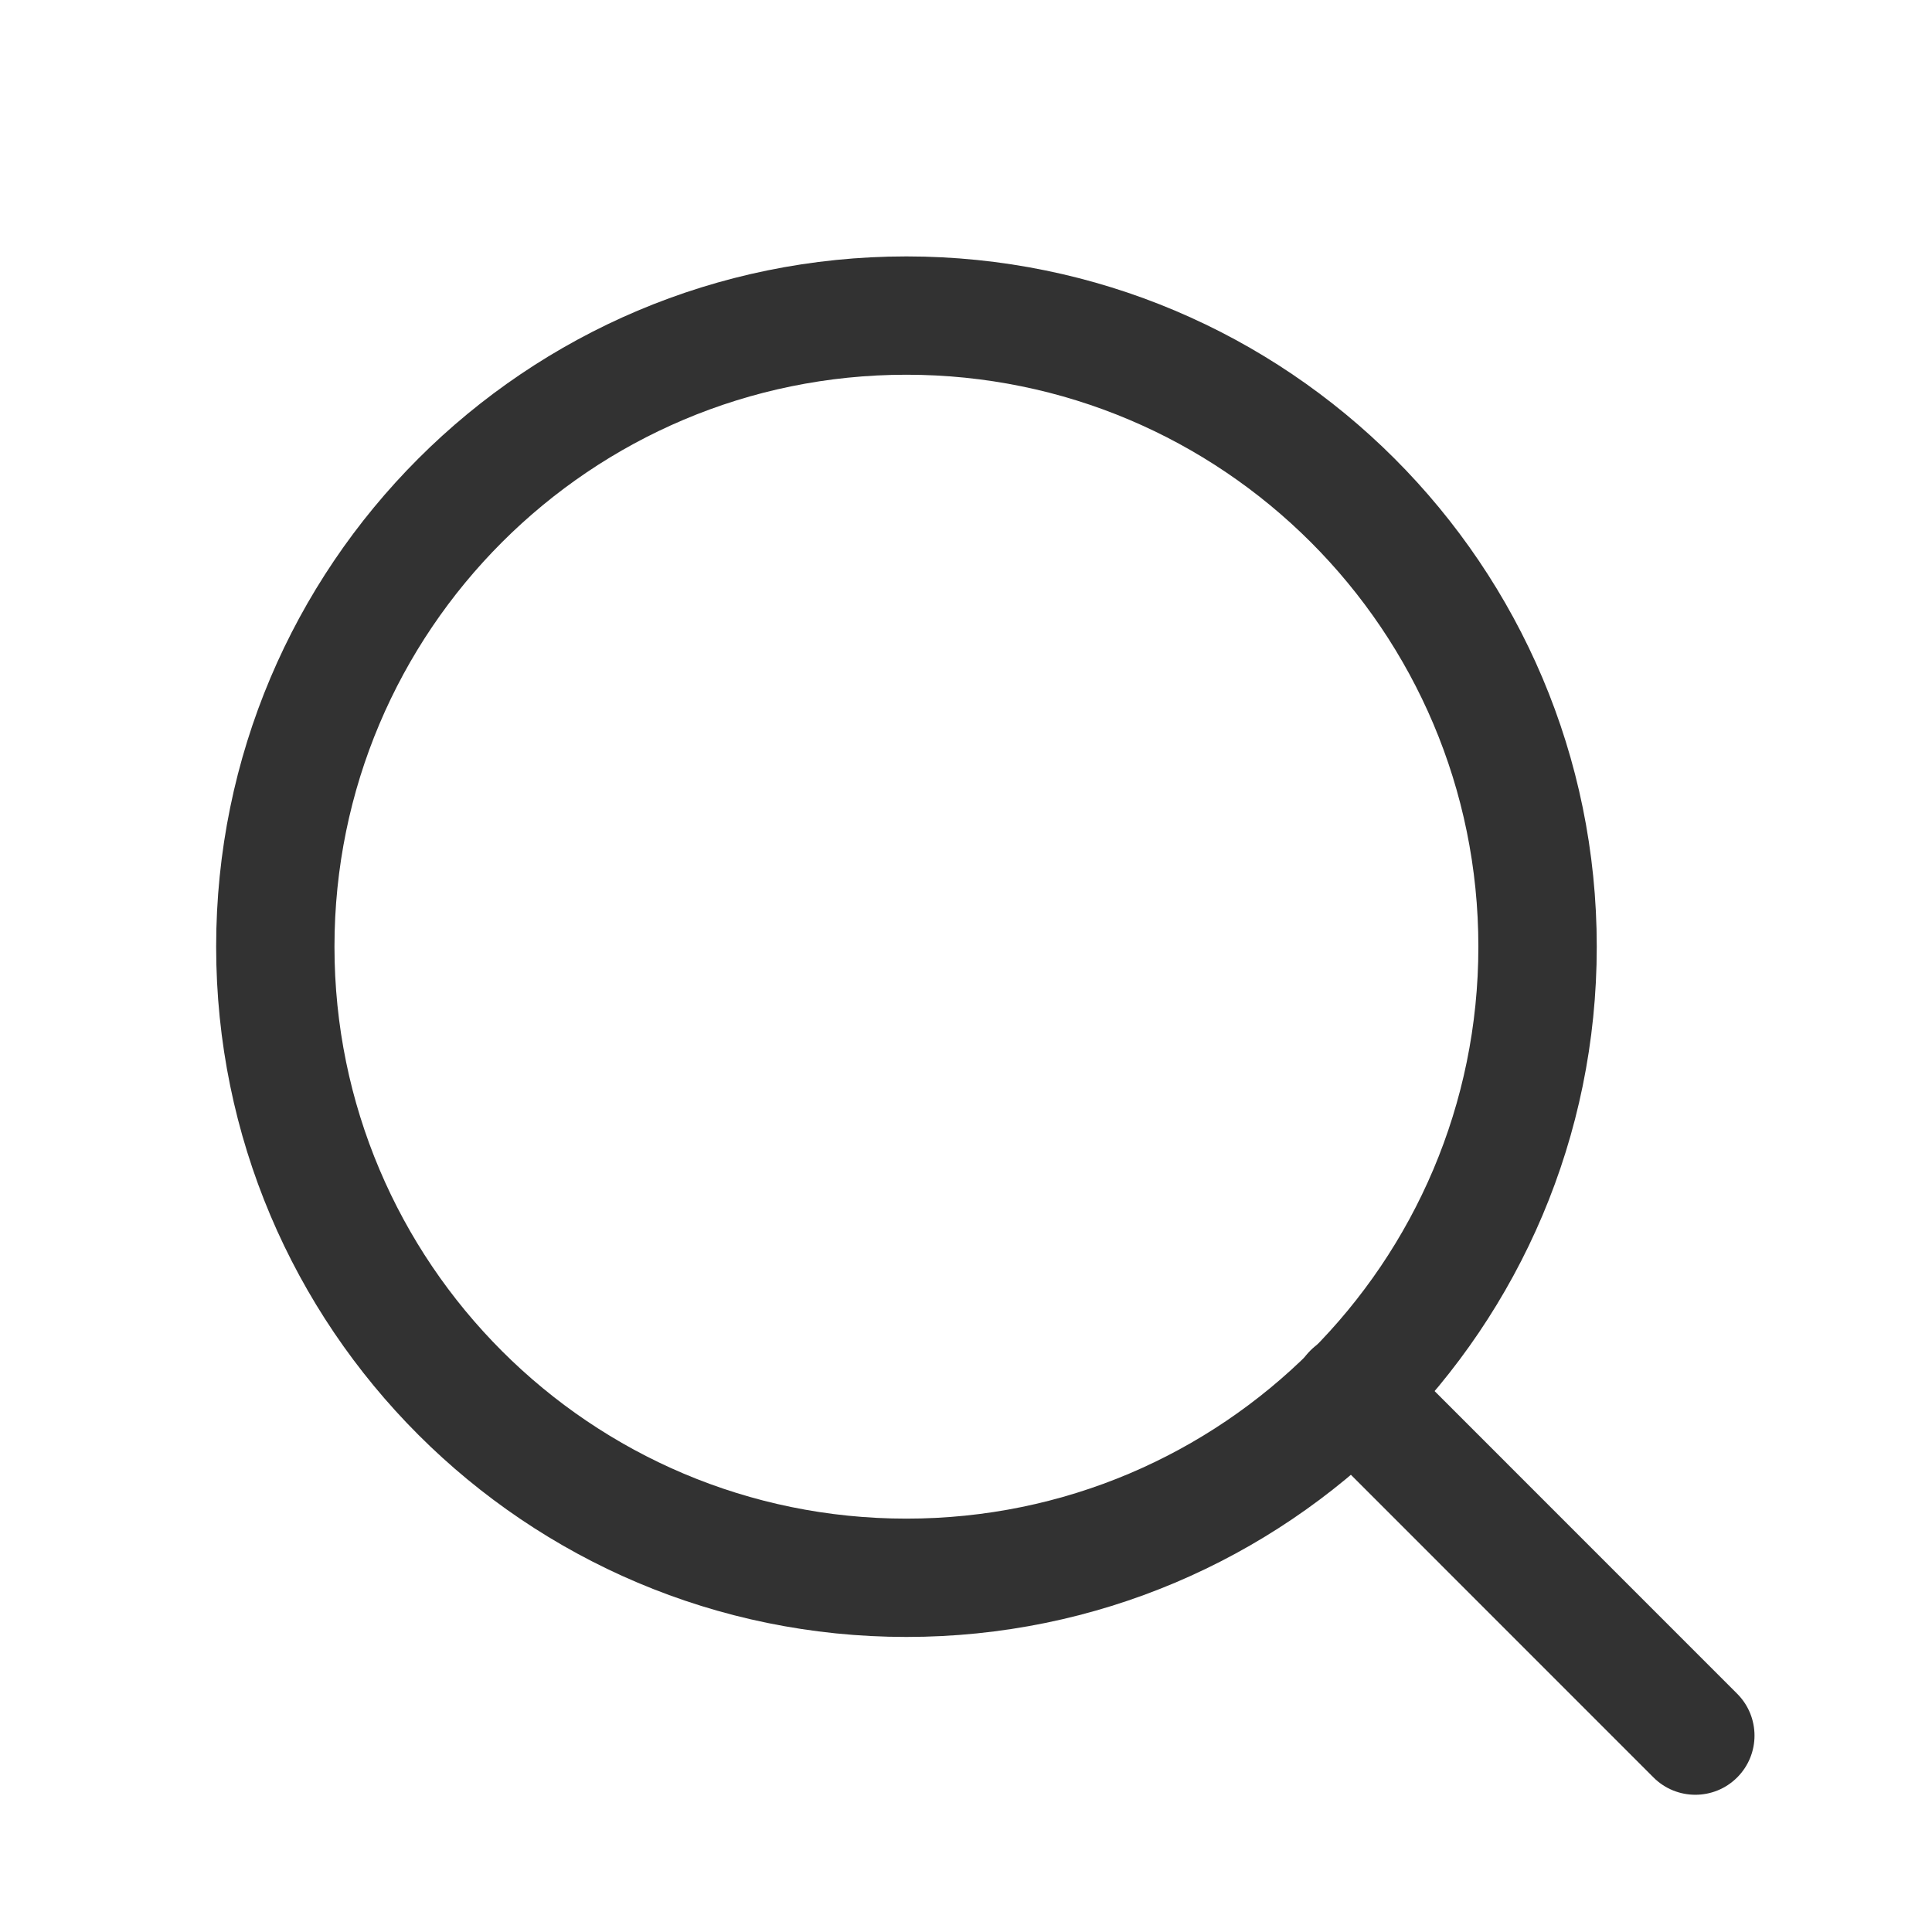
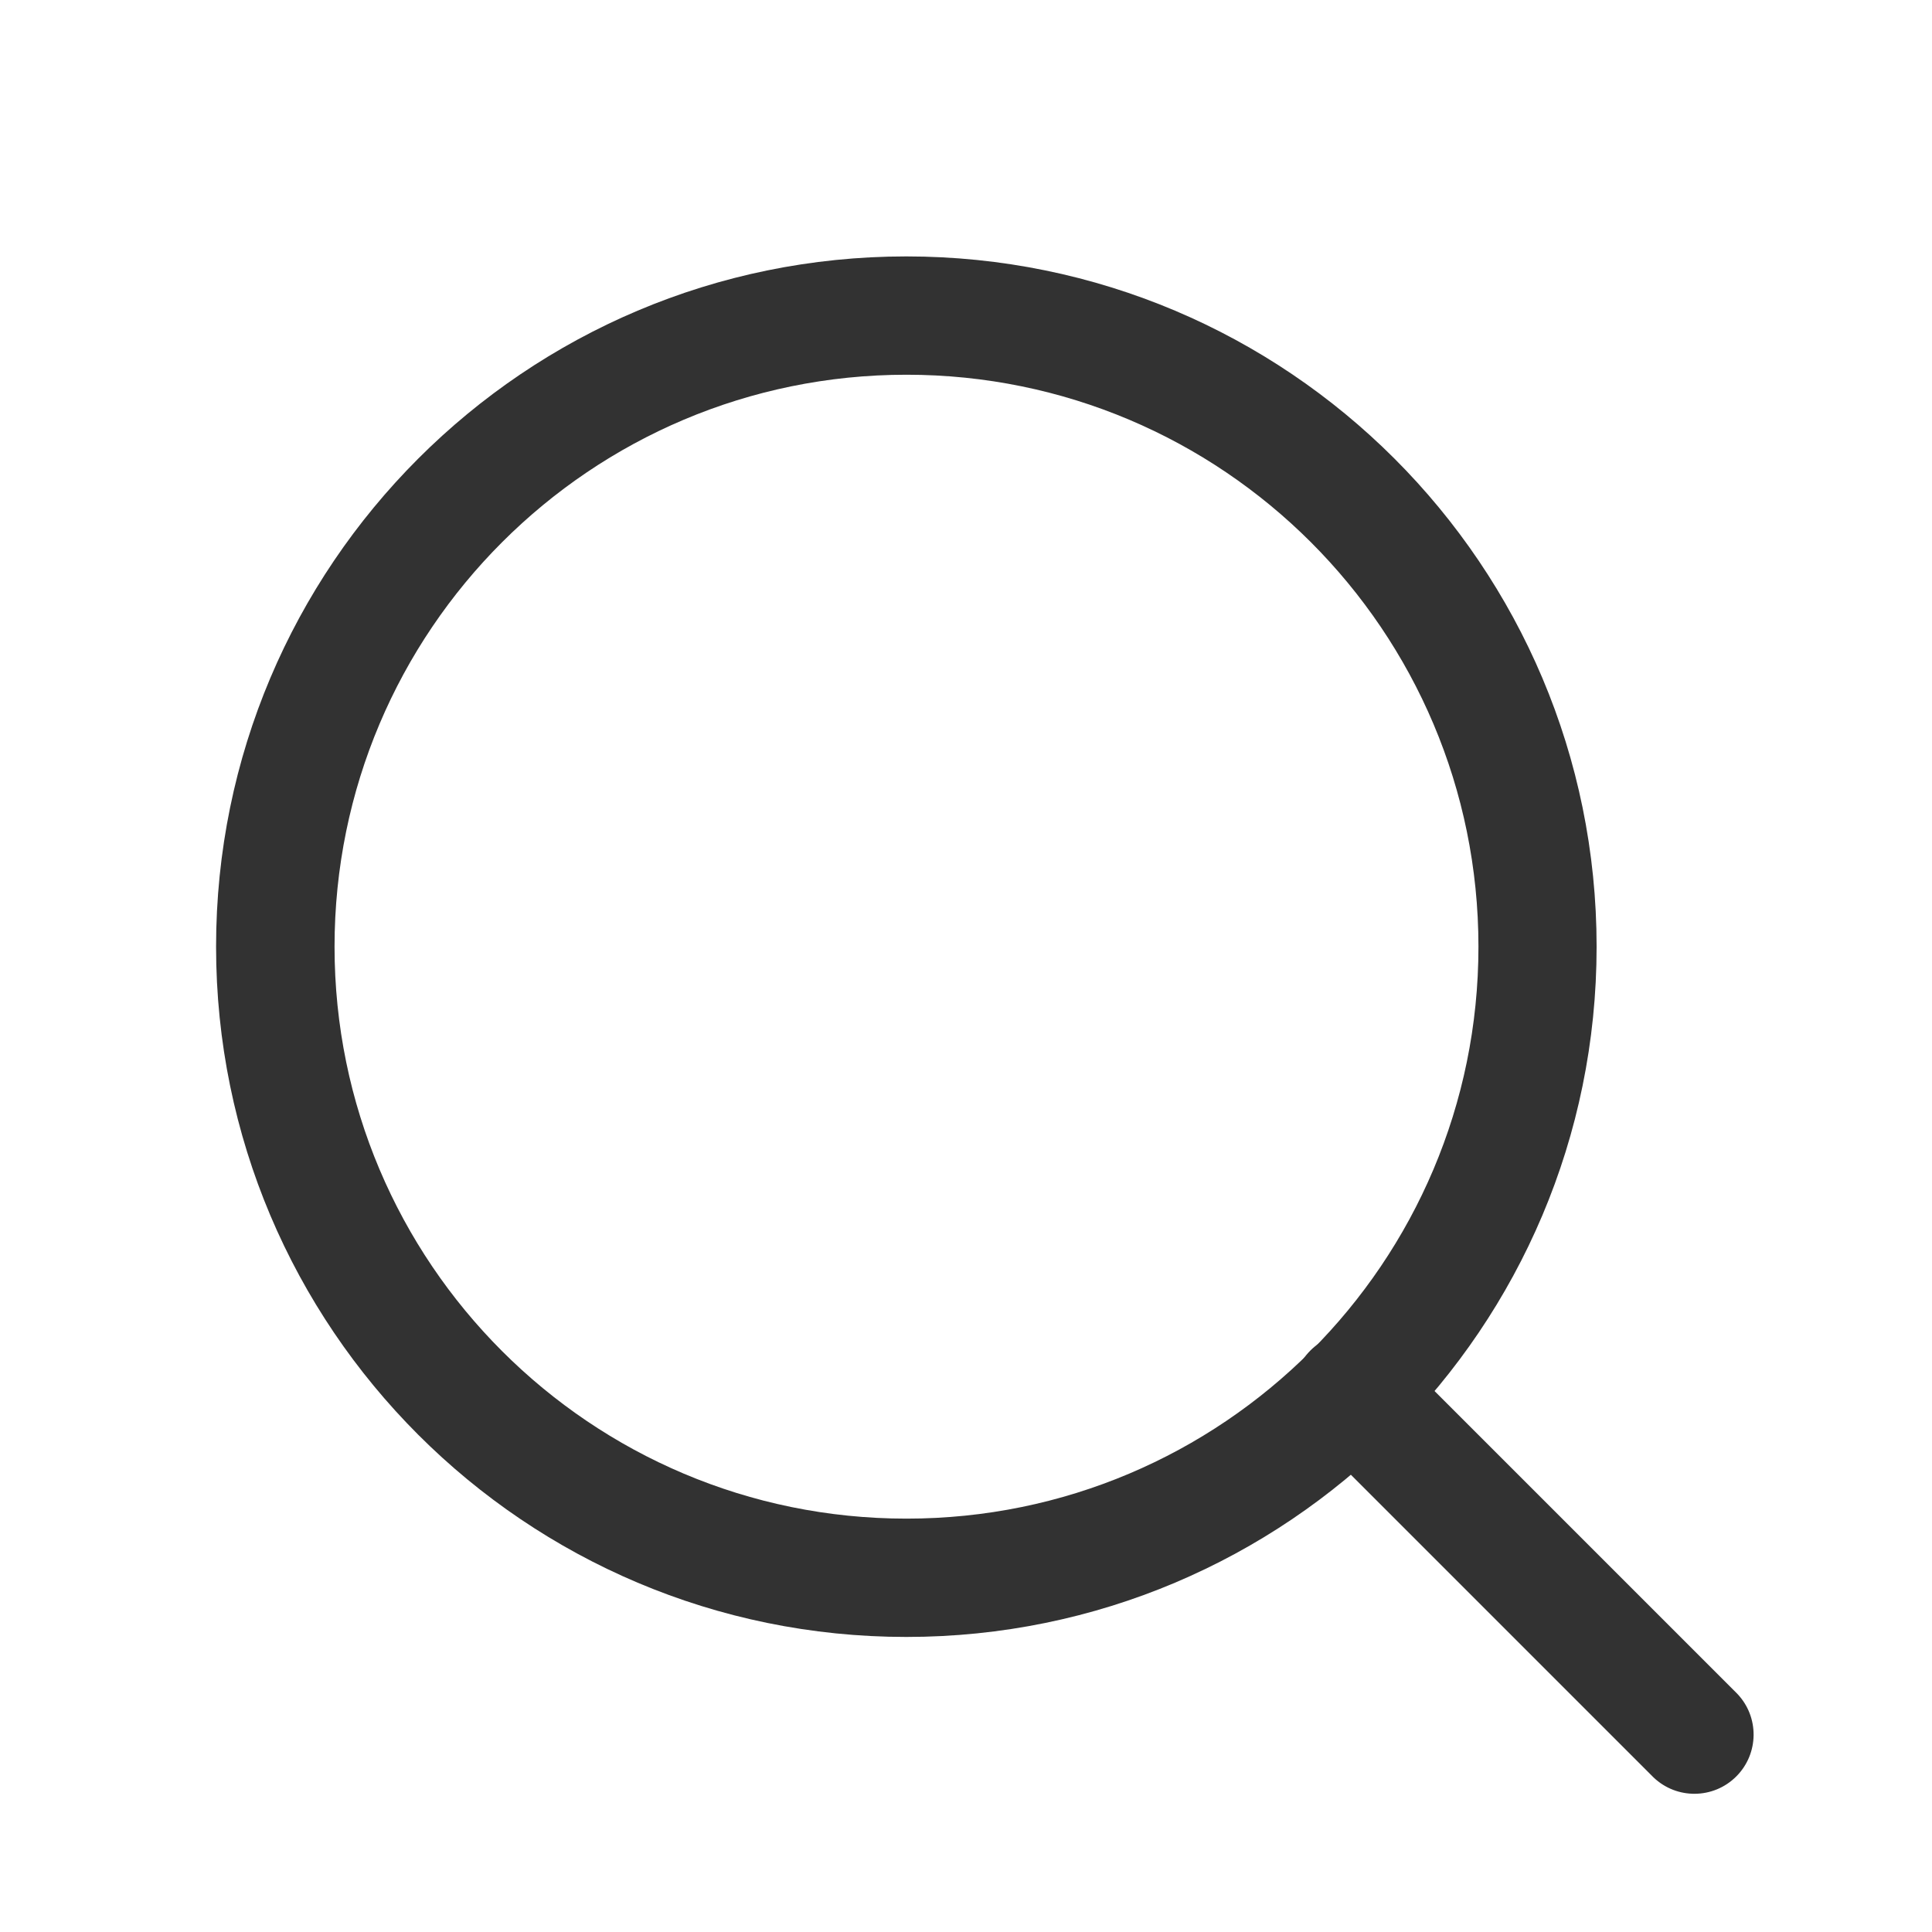
- <svg xmlns="http://www.w3.org/2000/svg" width="25" height="25" viewBox="0 0 25 25" fill="none">
-   <path fill-rule="evenodd" clip-rule="evenodd" d="M11.729 4.849C7.642 4.849 4.328 8.162 4.328 12.25C4.328 16.337 7.642 19.651 11.729 19.651C15.817 19.651 19.13 16.337 19.13 12.25C19.13 8.162 15.817 4.849 11.729 4.849ZM2.797 12.25C2.797 7.317 6.796 3.318 11.729 3.318C16.662 3.318 20.662 7.317 20.662 12.25C20.662 17.183 16.662 21.182 11.729 21.182C6.796 21.182 2.797 17.183 2.797 12.25Z" fill="#323232" />
-   <path fill-rule="evenodd" clip-rule="evenodd" d="M16.956 17.476C17.255 17.177 17.74 17.177 18.039 17.476L22.479 21.917C22.778 22.216 22.778 22.701 22.479 23C22.18 23.299 21.695 23.299 21.396 23L16.956 18.559C16.657 18.26 16.657 17.775 16.956 17.476Z" fill="#323232" />
+ <svg xmlns="http://www.w3.org/2000/svg" width="25" height="25" fill="none">
+   <path fill="#323232" fill-rule="evenodd" d="M11.73 4.849a7.401 7.401 0 1 0 0 14.802 7.401 7.401 0 0 0 0-14.802M2.796 12.25a8.932 8.932 0 1 1 17.864 0 8.932 8.932 0 0 1-17.864 0" clip-rule="evenodd" />
+   <path fill="#323232" fill-rule="evenodd" d="M16.956 17.476a.766.766 0 0 1 1.083 0l4.44 4.44A.766.766 0 0 1 21.397 23l-4.441-4.441a.766.766 0 0 1 0-1.083" clip-rule="evenodd" />
</svg>
